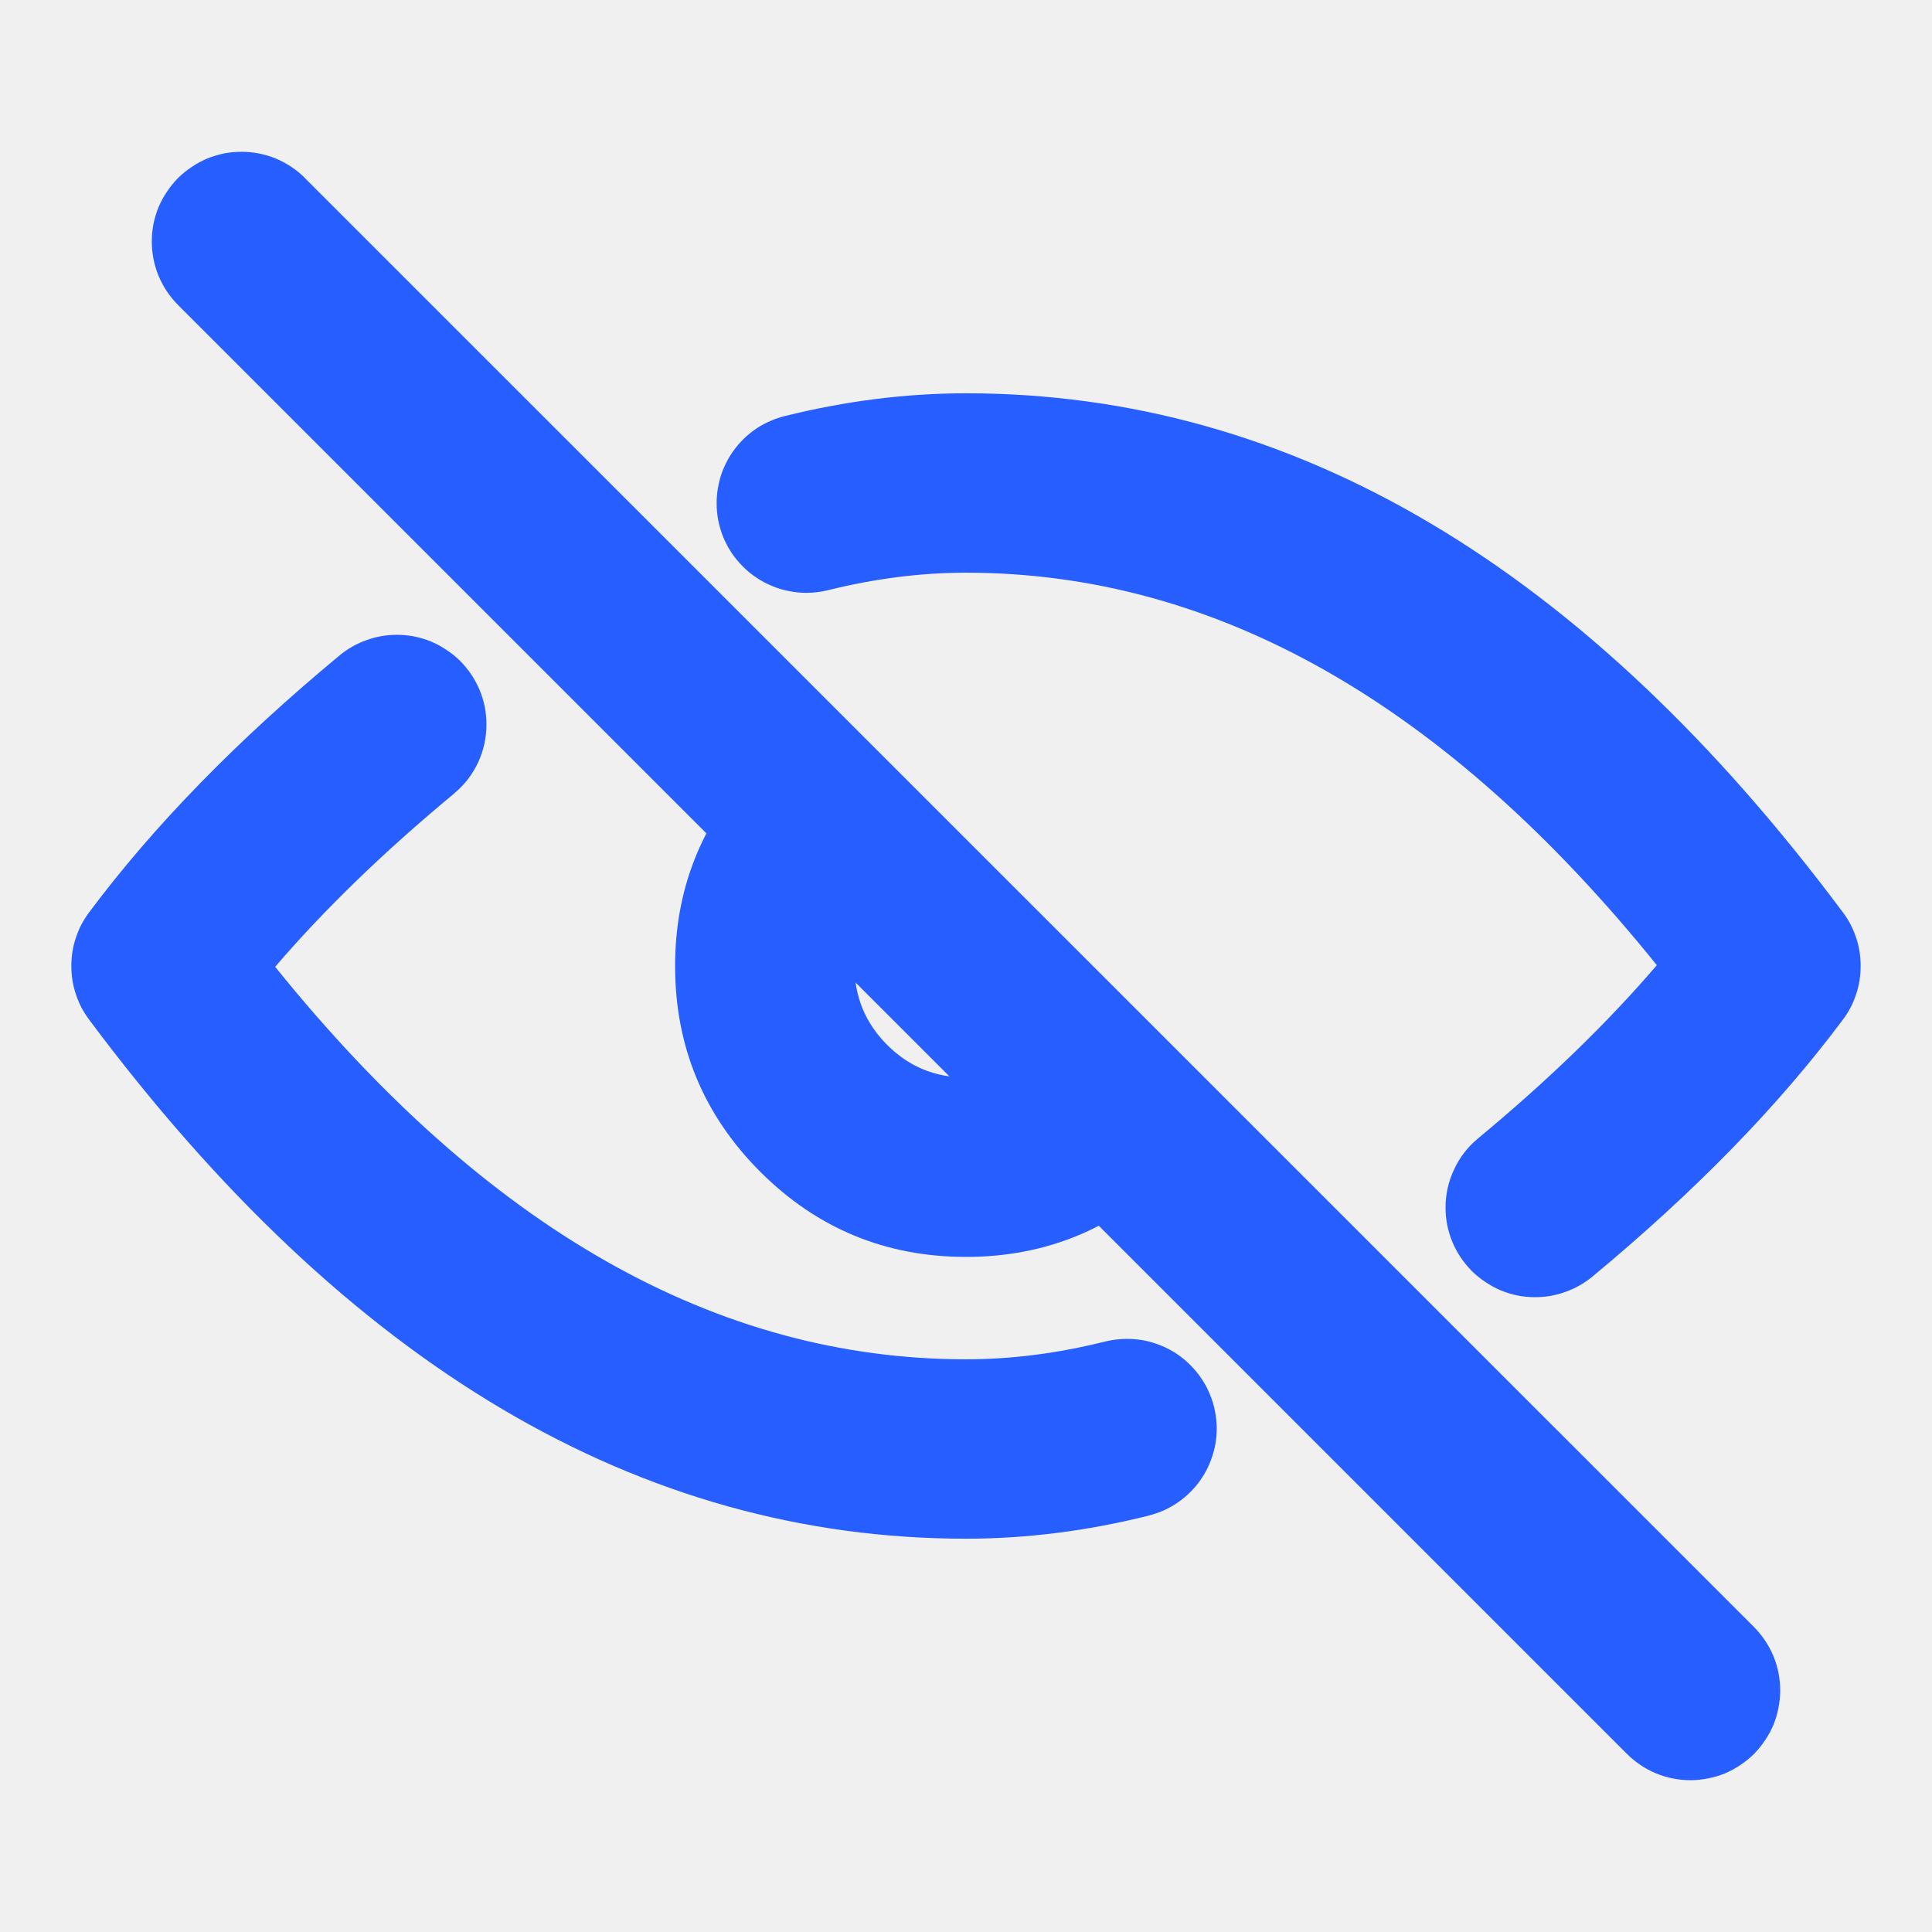
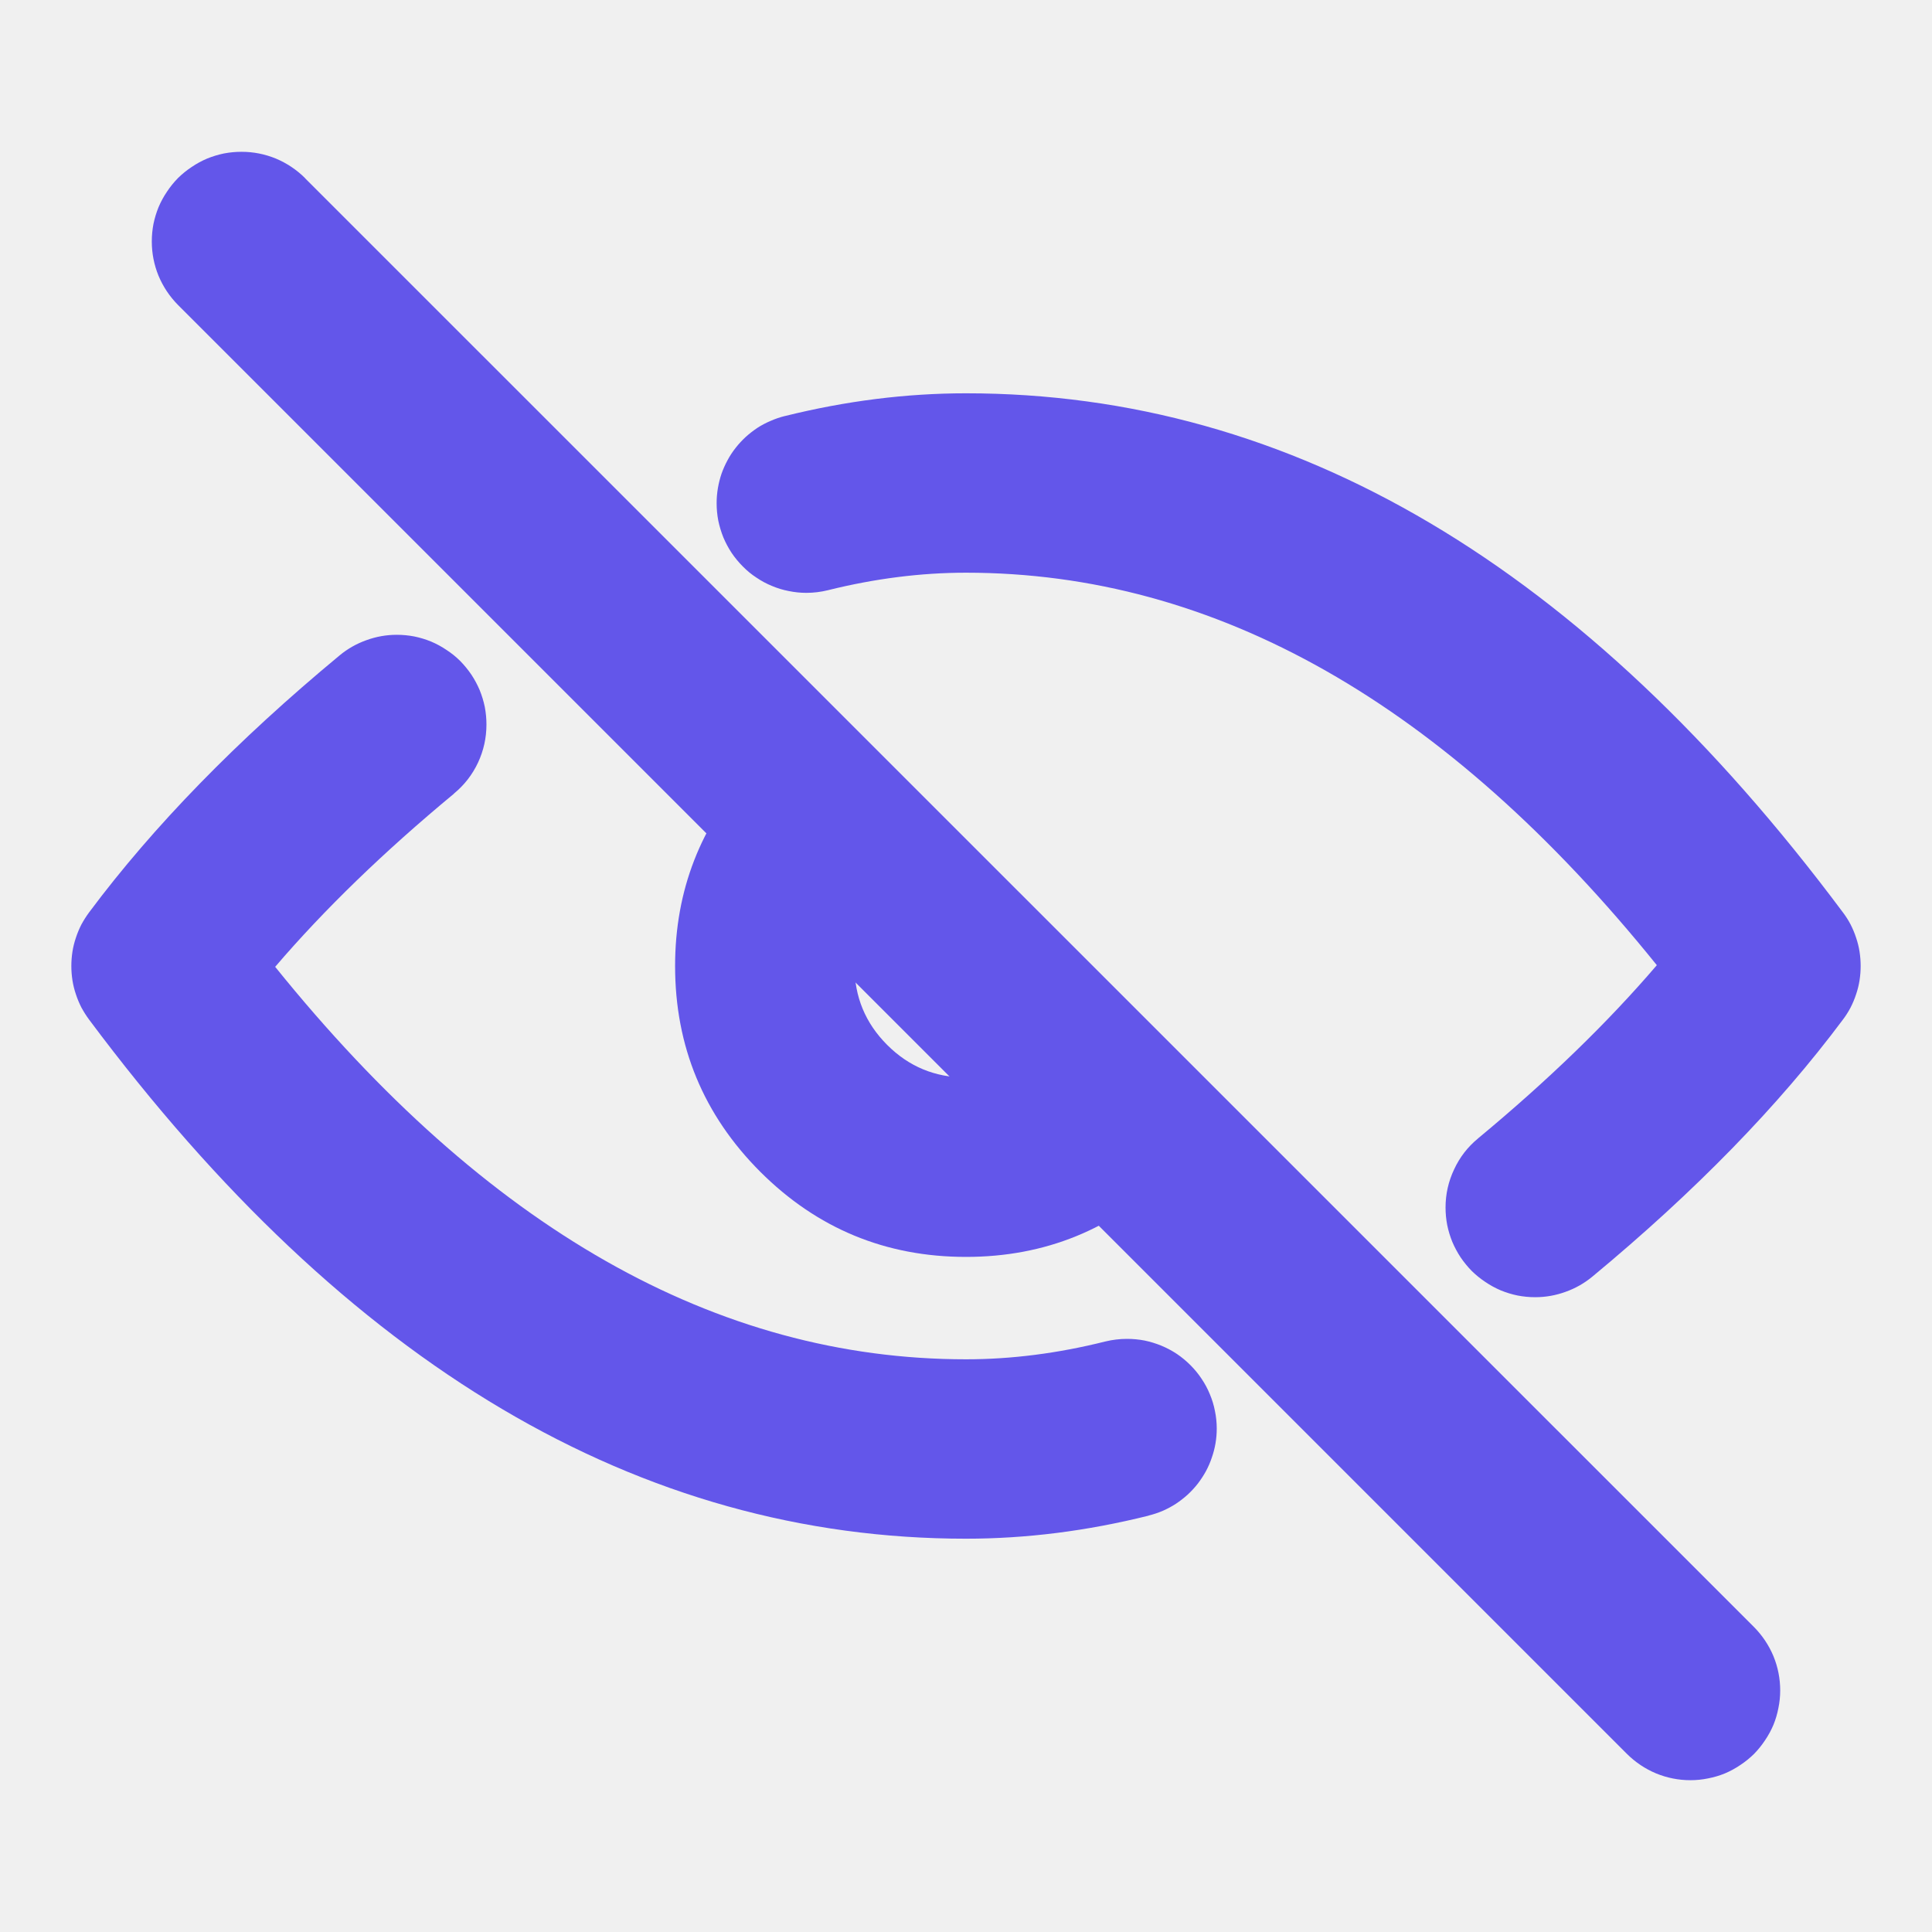
<svg xmlns="http://www.w3.org/2000/svg" fill="none" version="1.1" width="14" height="14" viewBox="0 0 14 14">
  <defs>
    <clipPath id="master_svg0_251_38329">
      <rect x="0" y="0" width="14" height="14" rx="0" />
    </clipPath>
  </defs>
  <g clip-path="url(#master_svg0_251_38329)">
    <g>
      <g>
        <rect x="0" y="0" width="14" height="14" rx="0" fill="#FFFFFF" fill-opacity="0.01" style="mix-blend-mode:passthrough" />
      </g>
    </g>
    <g>
-       <path d="M10.712,8.248Q10.711,8.249,10.71,8.25Q10.598,8.342,10.537,8.474Q10.475,8.605,10.475,8.75Q10.475,8.814,10.487,8.877Q10.5,8.94,10.524,8.999Q10.549,9.058,10.584,9.111Q10.62,9.164,10.665,9.21Q10.711,9.255,10.764,9.29Q10.817,9.326,10.876,9.351Q10.935,9.375,10.998,9.388Q11.061,9.4,11.125,9.4Q11.238,9.4,11.345,9.361Q11.452,9.323,11.54,9.25L11.54,9.25Q12.655,8.326,13.354,7.389Q13.386,7.347,13.41,7.301Q13.434,7.254,13.45,7.205Q13.467,7.155,13.475,7.104Q13.483,7.052,13.483,7Q13.483,6.948,13.475,6.896Q13.467,6.845,13.45,6.795Q13.434,6.746,13.41,6.699Q13.386,6.653,13.354,6.611Q10.548,2.85,7,2.85Q6.351,2.85,5.687,3.015L5.686,3.015L5.686,3.015Q5.634,3.028,5.584,3.05Q5.534,3.071,5.489,3.1Q5.444,3.13,5.404,3.166Q5.364,3.203,5.331,3.245Q5.297,3.288,5.272,3.335Q5.246,3.383,5.228,3.434Q5.211,3.485,5.202,3.538Q5.193,3.592,5.193,3.646Q5.193,3.71,5.205,3.773Q5.218,3.835,5.242,3.895Q5.267,3.954,5.302,4.007Q5.338,4.06,5.383,4.105Q5.428,4.151,5.482,4.186Q5.535,4.222,5.594,4.246Q5.653,4.271,5.716,4.283Q5.779,4.296,5.843,4.296Q5.922,4.296,5.999,4.277Q6.51,4.15,7,4.15Q9.713,4.15,12.006,6.994Q11.473,7.617,10.712,8.248ZM3.29,5.75Q3.402,5.658,3.464,5.526Q3.525,5.395,3.525,5.25Q3.525,5.186,3.513,5.123Q3.5,5.06,3.476,5.001Q3.451,4.942,3.416,4.889Q3.38,4.836,3.335,4.79Q3.29,4.745,3.236,4.71Q3.183,4.674,3.124,4.649Q3.065,4.625,3.002,4.612Q2.939,4.6,2.875,4.6Q2.762,4.6,2.655,4.639Q2.548,4.677,2.46,4.75Q1.345,5.674,0.646,6.611Q0.615,6.653,0.59,6.699Q0.566,6.746,0.55,6.795Q0.533,6.845,0.525,6.896Q0.517,6.948,0.517,7Q0.517,7.052,0.525,7.104Q0.533,7.155,0.55,7.205Q0.566,7.254,0.59,7.301Q0.615,7.347,0.646,7.389Q3.452,11.15,7,11.15Q7.654,11.15,8.323,10.983L8.324,10.982Q8.377,10.969,8.426,10.948Q8.476,10.926,8.521,10.897Q8.566,10.867,8.606,10.831Q8.646,10.794,8.679,10.752Q8.712,10.709,8.738,10.662Q8.764,10.614,8.781,10.563Q8.799,10.512,8.808,10.459Q8.817,10.406,8.817,10.352Q8.817,10.288,8.804,10.225Q8.792,10.162,8.767,10.103Q8.743,10.044,8.707,9.991Q8.672,9.938,8.626,9.892Q8.581,9.847,8.528,9.811Q8.475,9.776,8.415,9.751Q8.356,9.727,8.294,9.714Q8.231,9.702,8.167,9.702Q8.087,9.702,8.009,9.721Q7.494,9.85,7,9.85Q4.287,9.85,1.994,7.006Q2.528,6.382,3.29,5.751L3.29,5.75L3.29,5.75Z" fill-rule="evenodd" fill="#275EFF" fill-opacity="1" style="mix-blend-mode:passthrough" />
+       <path d="M10.712,8.248Q10.711,8.249,10.71,8.25Q10.598,8.342,10.537,8.474Q10.475,8.605,10.475,8.75Q10.475,8.814,10.487,8.877Q10.5,8.94,10.524,8.999Q10.549,9.058,10.584,9.111Q10.62,9.164,10.665,9.21Q10.711,9.255,10.764,9.29Q10.817,9.326,10.876,9.351Q10.935,9.375,10.998,9.388Q11.061,9.4,11.125,9.4Q11.238,9.4,11.345,9.361Q11.452,9.323,11.54,9.25L11.54,9.25Q12.655,8.326,13.354,7.389Q13.386,7.347,13.41,7.301Q13.434,7.254,13.45,7.205Q13.467,7.155,13.475,7.104Q13.483,7.052,13.483,7Q13.483,6.948,13.475,6.896Q13.467,6.845,13.45,6.795Q13.434,6.746,13.41,6.699Q13.386,6.653,13.354,6.611Q10.548,2.85,7,2.85Q6.351,2.85,5.687,3.015L5.686,3.015L5.686,3.015Q5.634,3.028,5.584,3.05Q5.534,3.071,5.489,3.1Q5.444,3.13,5.404,3.166Q5.364,3.203,5.331,3.245Q5.297,3.288,5.272,3.335Q5.246,3.383,5.228,3.434Q5.211,3.485,5.202,3.538Q5.193,3.592,5.193,3.646Q5.193,3.71,5.205,3.773Q5.218,3.835,5.242,3.895Q5.267,3.954,5.302,4.007Q5.338,4.06,5.383,4.105Q5.428,4.151,5.482,4.186Q5.535,4.222,5.594,4.246Q5.653,4.271,5.716,4.283Q5.779,4.296,5.843,4.296Q5.922,4.296,5.999,4.277Q6.51,4.15,7,4.15Q9.713,4.15,12.006,6.994Q11.473,7.617,10.712,8.248ZM3.29,5.75Q3.402,5.658,3.464,5.526Q3.525,5.395,3.525,5.25Q3.525,5.186,3.513,5.123Q3.5,5.06,3.476,5.001Q3.451,4.942,3.416,4.889Q3.38,4.836,3.335,4.79Q3.29,4.745,3.236,4.71Q3.183,4.674,3.124,4.649Q3.065,4.625,3.002,4.612Q2.939,4.6,2.875,4.6Q2.762,4.6,2.655,4.639Q2.548,4.677,2.46,4.75Q1.345,5.674,0.646,6.611Q0.615,6.653,0.59,6.699Q0.566,6.746,0.55,6.795Q0.533,6.845,0.525,6.896Q0.517,6.948,0.517,7Q0.517,7.052,0.525,7.104Q0.533,7.155,0.55,7.205Q0.566,7.254,0.59,7.301Q0.615,7.347,0.646,7.389Q3.452,11.15,7,11.15Q7.654,11.15,8.323,10.983L8.324,10.982Q8.377,10.969,8.426,10.948Q8.476,10.926,8.521,10.897Q8.566,10.867,8.606,10.831Q8.646,10.794,8.679,10.752Q8.712,10.709,8.738,10.662Q8.764,10.614,8.781,10.563Q8.799,10.512,8.808,10.459Q8.817,10.406,8.817,10.352Q8.817,10.288,8.804,10.225Q8.792,10.162,8.767,10.103Q8.743,10.044,8.707,9.991Q8.672,9.938,8.626,9.892Q8.581,9.847,8.528,9.811Q8.475,9.776,8.415,9.751Q8.356,9.727,8.294,9.714Q8.231,9.702,8.167,9.702Q8.087,9.702,8.009,9.721Q7.494,9.85,7,9.85Q4.287,9.85,1.994,7.006Q2.528,6.382,3.29,5.751L3.29,5.75L3.29,5.75Z" fill-rule="evenodd" fill="#6356EA" fill-opacity="1" style="mix-blend-mode:passthrough" />
    </g>
    <g>
-       <path d="M6.404,6.454Q6.487,6.364,6.531,6.25Q6.575,6.137,6.575,6.015Q6.575,5.951,6.563,5.888Q6.55,5.825,6.526,5.766Q6.501,5.707,6.466,5.654Q6.43,5.6,6.385,5.555Q6.339,5.51,6.286,5.474Q6.233,5.439,6.174,5.414Q6.115,5.39,6.052,5.377Q5.989,5.365,5.925,5.365Q5.788,5.365,5.663,5.42Q5.538,5.475,5.446,5.575Q4.892,6.18,4.892,7Q4.892,7.873,5.509,8.491Q6.127,9.108,7,9.108Q7.861,9.108,8.476,8.506Q8.569,8.414,8.62,8.293Q8.671,8.173,8.671,8.042Q8.671,7.978,8.658,7.915Q8.646,7.852,8.621,7.793Q8.597,7.734,8.561,7.68Q8.526,7.627,8.481,7.582Q8.435,7.537,8.382,7.501Q8.329,7.466,8.27,7.441Q8.211,7.417,8.148,7.404Q8.085,7.392,8.021,7.392Q7.893,7.392,7.775,7.44Q7.657,7.488,7.566,7.577Q7.33,7.808,7,7.808Q6.665,7.808,6.429,7.572Q6.192,7.335,6.192,7Q6.192,6.686,6.404,6.454Z" fill-rule="evenodd" fill="#275EFF" fill-opacity="1" style="mix-blend-mode:passthrough" />
+       <path d="M6.404,6.454Q6.487,6.364,6.531,6.25Q6.575,6.137,6.575,6.015Q6.575,5.951,6.563,5.888Q6.55,5.825,6.526,5.766Q6.501,5.707,6.466,5.654Q6.43,5.6,6.385,5.555Q6.339,5.51,6.286,5.474Q6.233,5.439,6.174,5.414Q6.115,5.39,6.052,5.377Q5.989,5.365,5.925,5.365Q5.788,5.365,5.663,5.42Q5.538,5.475,5.446,5.575Q4.892,6.18,4.892,7Q4.892,7.873,5.509,8.491Q6.127,9.108,7,9.108Q7.861,9.108,8.476,8.506Q8.569,8.414,8.62,8.293Q8.671,8.173,8.671,8.042Q8.671,7.978,8.658,7.915Q8.646,7.852,8.621,7.793Q8.597,7.734,8.561,7.68Q8.526,7.627,8.481,7.582Q8.435,7.537,8.382,7.501Q8.329,7.466,8.27,7.441Q8.211,7.417,8.148,7.404Q8.085,7.392,8.021,7.392Q7.893,7.392,7.775,7.44Q7.657,7.488,7.566,7.577Q7.33,7.808,7,7.808Q6.665,7.808,6.429,7.572Q6.192,7.335,6.192,7Q6.192,6.686,6.404,6.454Z" fill-rule="evenodd" fill="#6356EA" fill-opacity="1" style="mix-blend-mode:passthrough" />
    </g>
    <g>
-       <path d="M2.21,1.291L12.71,11.79Q12.801,11.882,12.851,12.001Q12.9,12.121,12.9,12.25Q12.9,12.314,12.887,12.377Q12.875,12.44,12.851,12.499Q12.826,12.558,12.79,12.611Q12.755,12.664,12.71,12.71Q12.664,12.755,12.611,12.79Q12.558,12.826,12.499,12.851Q12.44,12.875,12.377,12.887Q12.314,12.9,12.25,12.9Q12.121,12.9,12.001,12.851Q11.882,12.801,11.79,12.71L1.29,2.21Q1.199,2.118,1.149,1.999Q1.1,1.879,1.1,1.75Q1.1,1.686,1.112,1.623Q1.125,1.56,1.149,1.501Q1.174,1.442,1.21,1.389Q1.245,1.336,1.29,1.29Q1.336,1.245,1.389,1.21Q1.442,1.174,1.501,1.149Q1.56,1.125,1.623,1.112Q1.686,1.1,1.75,1.1Q1.879,1.1,1.999,1.149Q2.118,1.199,2.21,1.29L2.21,1.291Z" fill-rule="evenodd" fill="#275EFF" fill-opacity="1" style="mix-blend-mode:passthrough" />
+       <path d="M2.21,1.291L12.71,11.79Q12.801,11.882,12.851,12.001Q12.9,12.121,12.9,12.25Q12.9,12.314,12.887,12.377Q12.875,12.44,12.851,12.499Q12.826,12.558,12.79,12.611Q12.755,12.664,12.71,12.71Q12.664,12.755,12.611,12.79Q12.558,12.826,12.499,12.851Q12.44,12.875,12.377,12.887Q12.314,12.9,12.25,12.9Q12.121,12.9,12.001,12.851Q11.882,12.801,11.79,12.71L1.29,2.21Q1.199,2.118,1.149,1.999Q1.1,1.879,1.1,1.75Q1.1,1.686,1.112,1.623Q1.125,1.56,1.149,1.501Q1.174,1.442,1.21,1.389Q1.245,1.336,1.29,1.29Q1.336,1.245,1.389,1.21Q1.442,1.174,1.501,1.149Q1.56,1.125,1.623,1.112Q1.686,1.1,1.75,1.1Q1.879,1.1,1.999,1.149Q2.118,1.199,2.21,1.29L2.21,1.291Z" fill-rule="evenodd" fill="#6356EA" fill-opacity="1" style="mix-blend-mode:passthrough" />
    </g>
  </g>
</svg>
